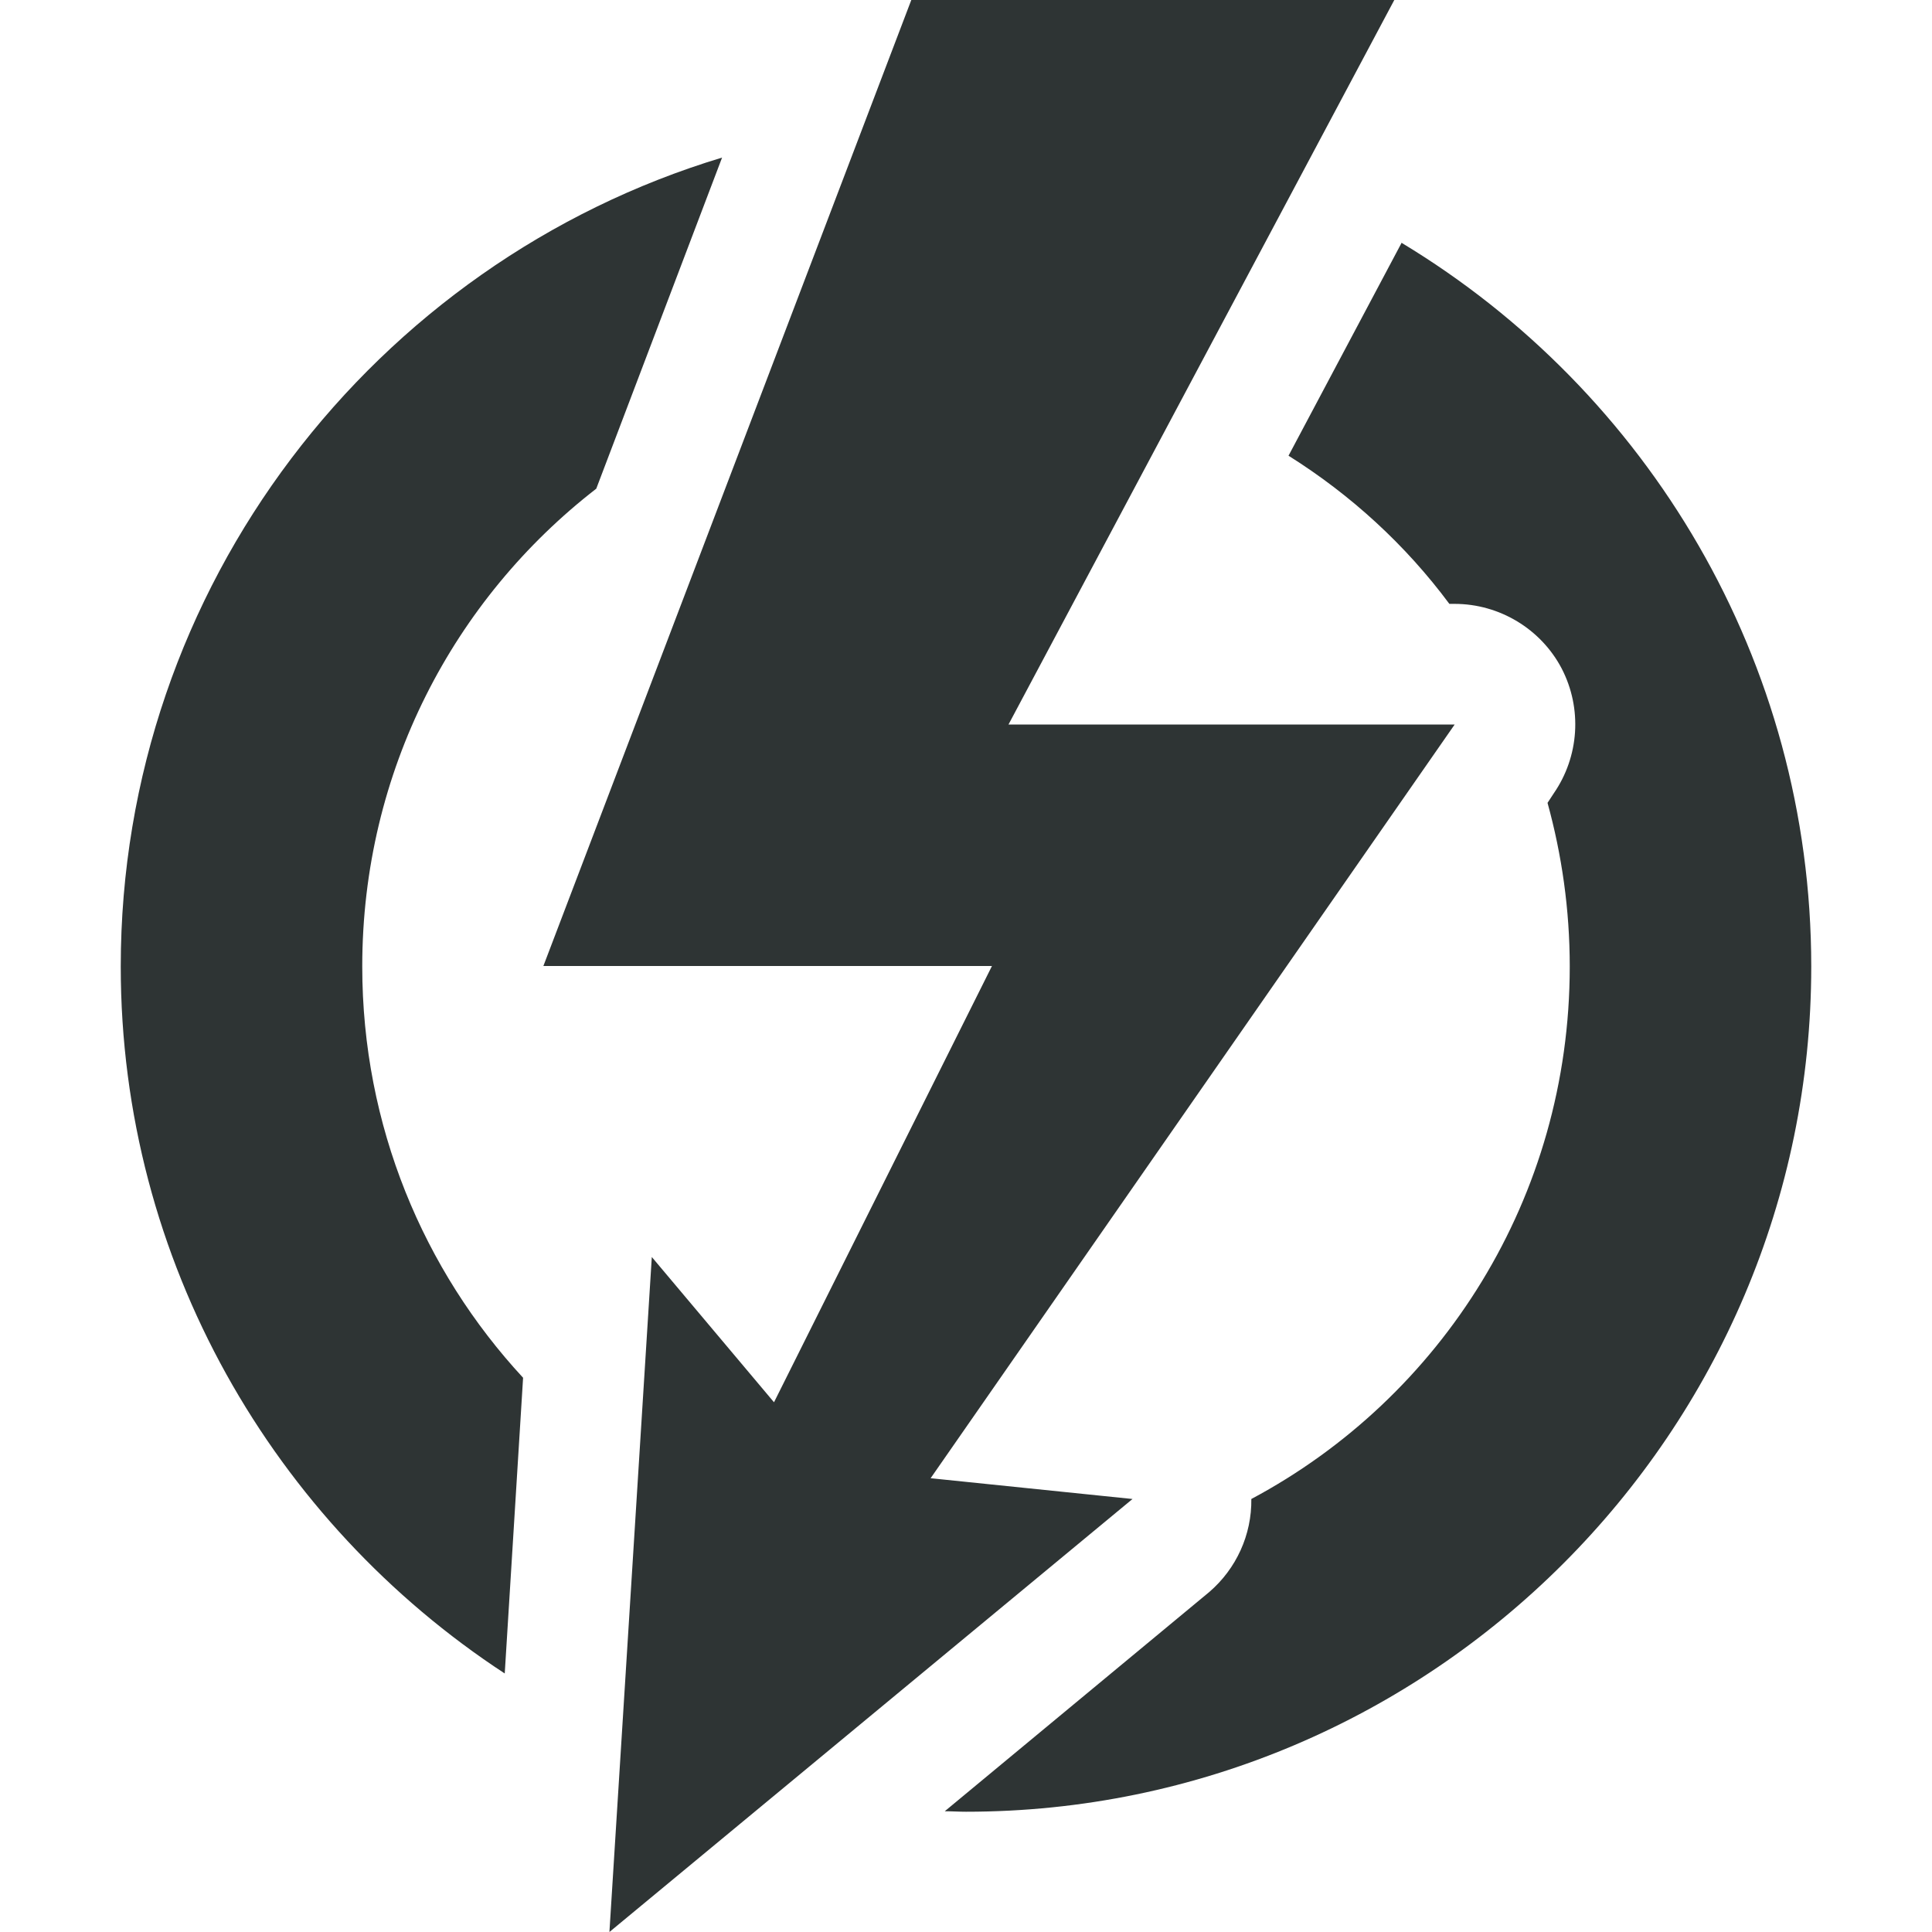
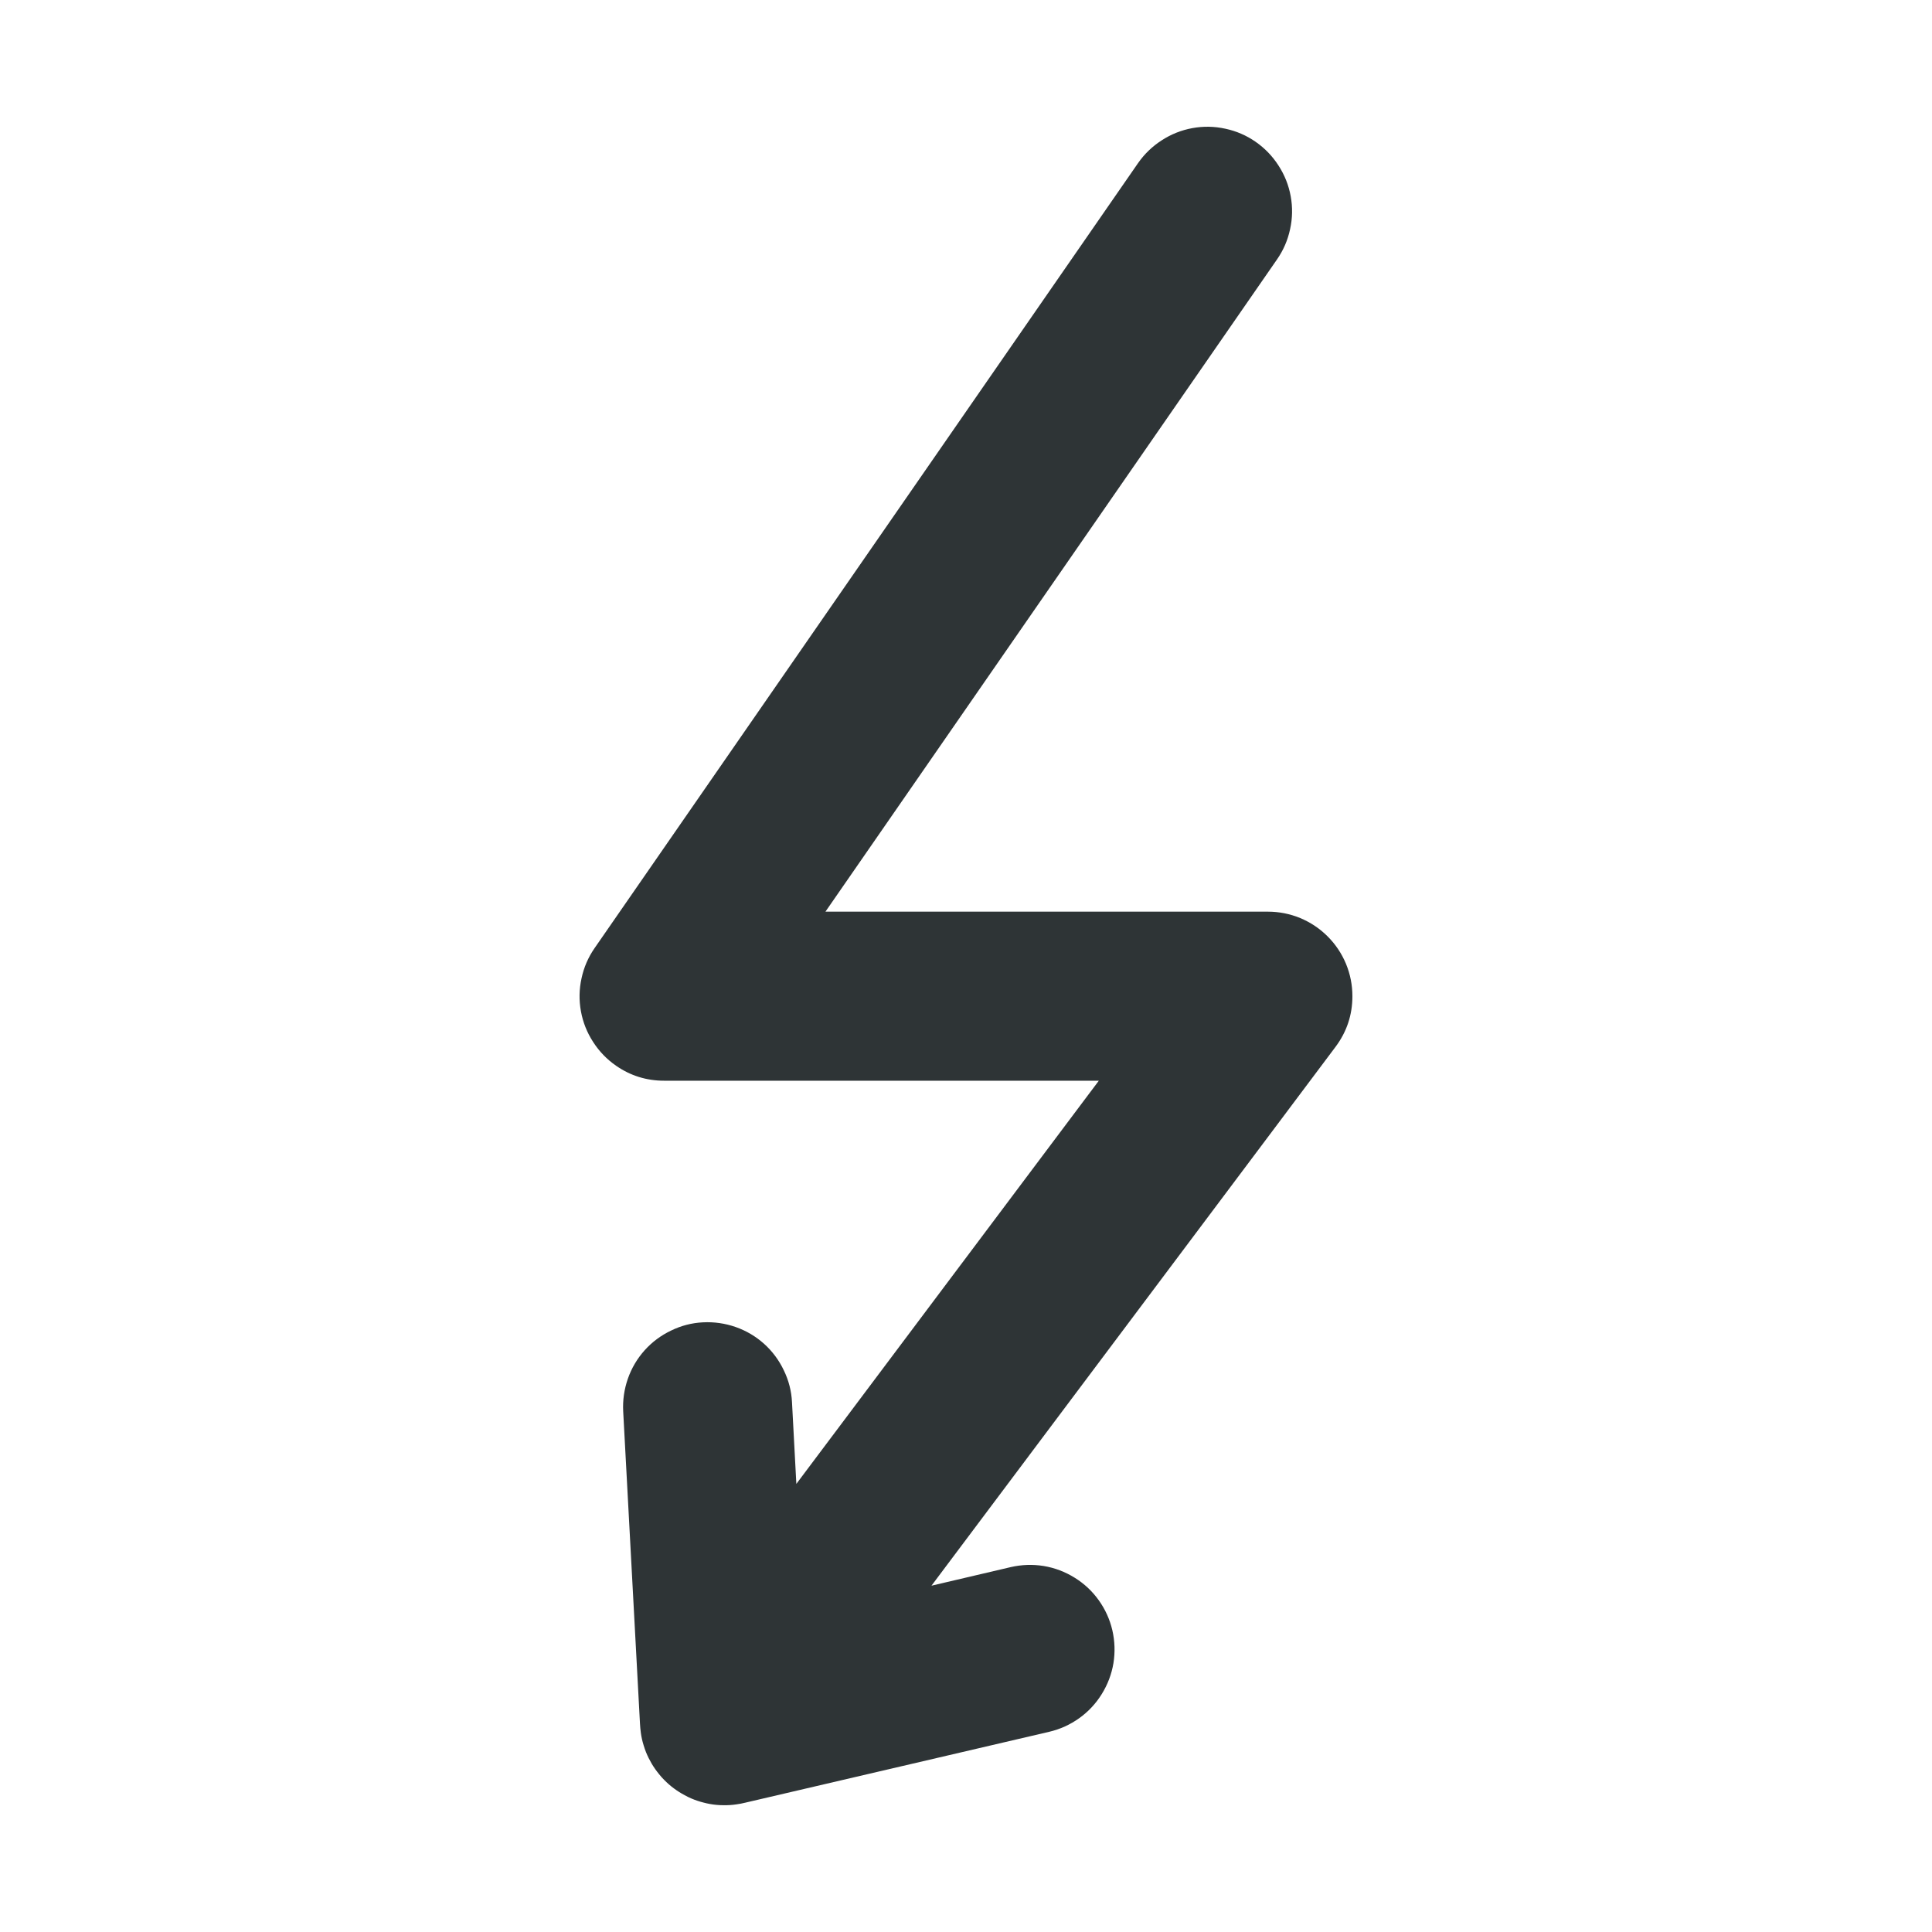
- <svg xmlns="http://www.w3.org/2000/svg" width="16px" height="16px" viewBox="0 0 16 16">
-   <path fill="#2e3434" d="M7.547 0 4.5 8h3.715l-1.805 3.613-1.012-1.203L5.047 16l4.332-3.586-1.672-.172L12.047 6H8.352l3.195-6zM5.98 1.305C3.105 2.172 1 4.852 1 8.004c0 2.445 1.27 4.605 3.18 5.855l.152-2.449C3.508 10.52 3 9.324 3 8.004c0-1.617.758-3.043 1.938-3.957zm5.629.703-.938 1.766c.516.324.969.738 1.332 1.227h.043c.371 0 .715.207.887.535.172.332.145.73-.066 1.035l-.051.078C12.934 7.078 13 7.531 13 8.004c0 1.914-1.062 3.57-2.637 4.41.004.297-.125.578-.348.77L7.824 15c.059 0 .117.004.176.004 3.855 0 7-3.145 7-7 0-2.535-1.359-4.766-3.391-5.992zm0 0" />
+ <svg xmlns="http://www.w3.org/2000/svg" width="16" height="16" viewBox="0 0 16 16">
+   <path fill="#2e3436" d="M10.576,2.148 L6.836,7.55 L10.5,7.55 Q10.639,7.55 10.768,7.603 Q10.897,7.657 10.995,7.755 Q11.093,7.853 11.147,7.982 Q11.2,8.111 11.2,8.25 Q11.2,8.483 11.06,8.67 L7.714,13.132 L8.371,12.978 Q8.507,12.947 8.644,12.969 Q8.781,12.992 8.9,13.066 Q9.018,13.139 9.099,13.252 Q9.18,13.365 9.212,13.501 Q9.243,13.637 9.221,13.774 Q9.198,13.911 9.124,14.03 Q9.051,14.148 8.938,14.229 Q8.825,14.31 8.689,14.342 L6.172,14.929 Q6.136,14.938 6.099,14.943 Q6.046,14.951 5.992,14.95 Q5.962,14.95 5.931,14.947 Q5.878,14.942 5.826,14.928 Q5.774,14.915 5.725,14.894 Q5.697,14.882 5.67,14.867 Q5.623,14.842 5.58,14.81 Q5.537,14.778 5.5,14.74 Q5.478,14.718 5.459,14.694 Q5.425,14.653 5.397,14.606 Q5.37,14.56 5.35,14.511 Q5.339,14.483 5.33,14.453 Q5.314,14.402 5.307,14.349 Q5.302,14.311 5.3,14.274 L5.161,11.688 Q5.154,11.549 5.2,11.417 Q5.246,11.286 5.339,11.182 Q5.432,11.079 5.558,11.019 Q5.683,10.958 5.822,10.951 Q5.961,10.944 6.093,10.99 Q6.224,11.036 6.328,11.129 Q6.431,11.222 6.491,11.348 Q6.552,11.473 6.559,11.612 L6.595,12.289 L9.1,8.95 L5.5,8.95 Q5.281,8.95 5.102,8.826 Q4.987,8.746 4.912,8.629 Q4.836,8.512 4.811,8.375 Q4.786,8.238 4.816,8.102 Q4.845,7.966 4.924,7.852 L9.424,1.352 Q9.504,1.237 9.621,1.162 Q9.738,1.086 9.875,1.061 Q10.012,1.036 10.148,1.066 Q10.284,1.095 10.398,1.174 Q10.513,1.254 10.588,1.371 Q10.664,1.488 10.689,1.625 Q10.714,1.762 10.684,1.898 Q10.655,2.034 10.576,2.148 Z" />
</svg>
